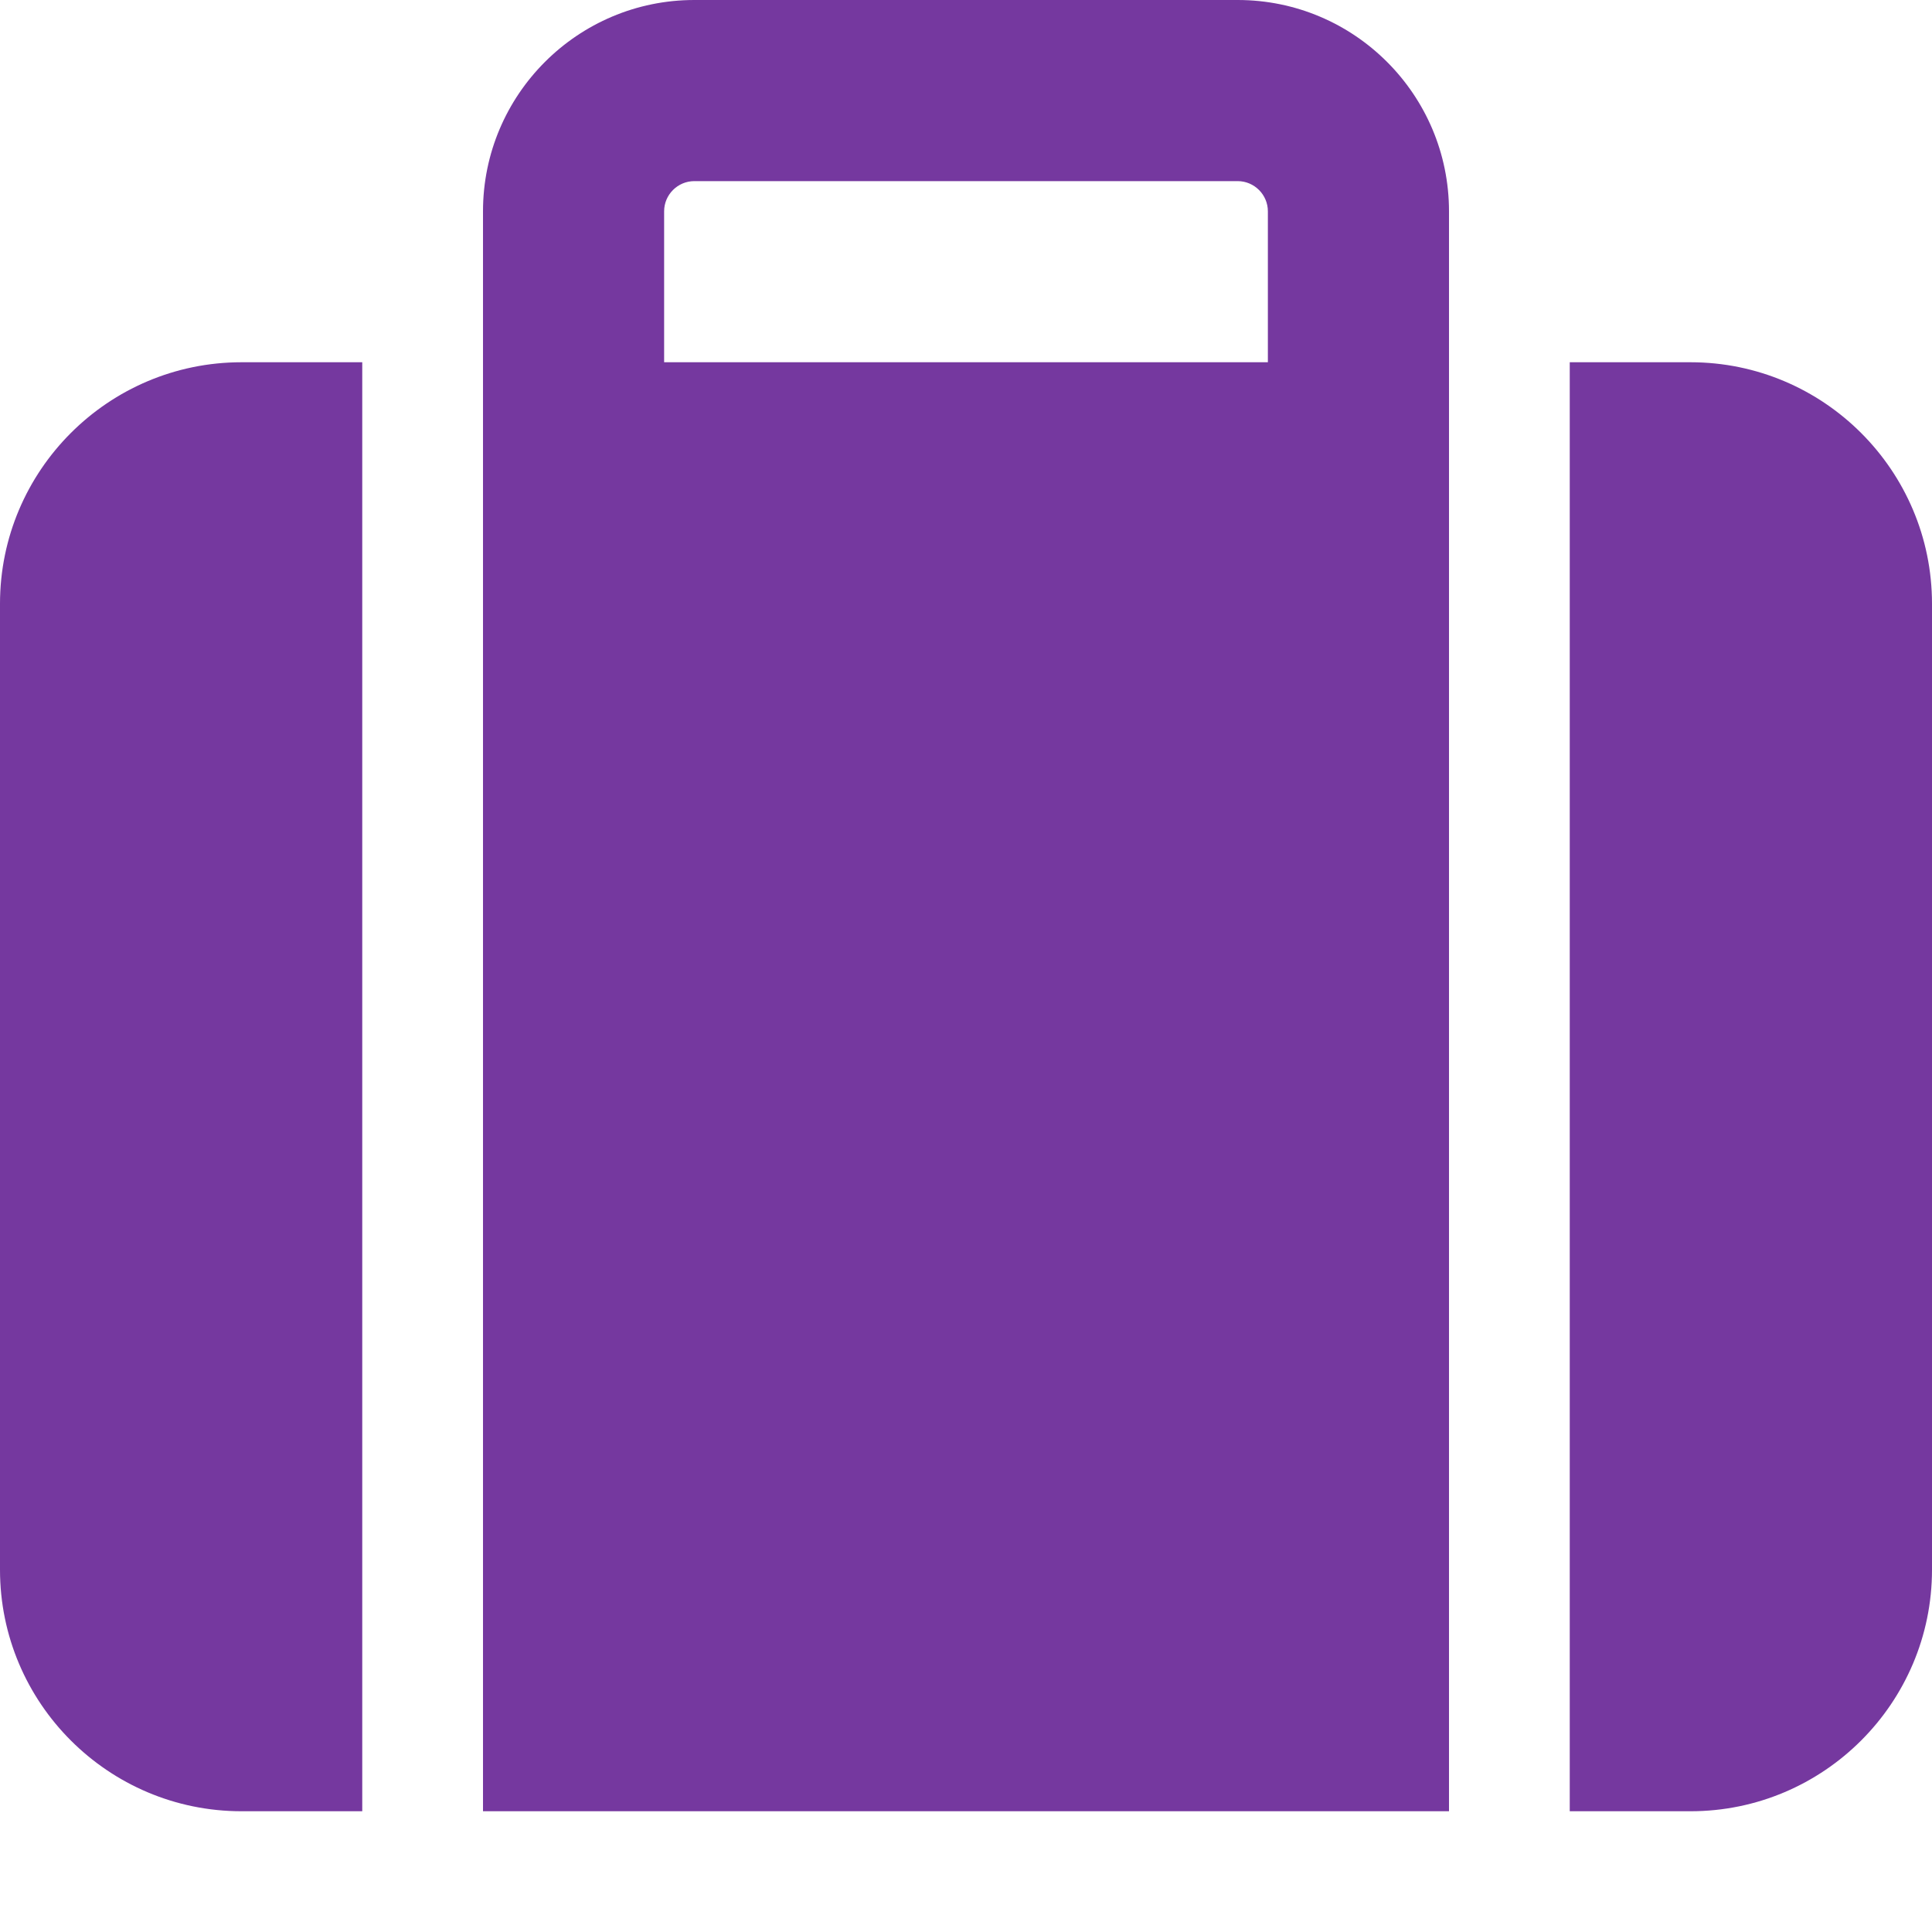
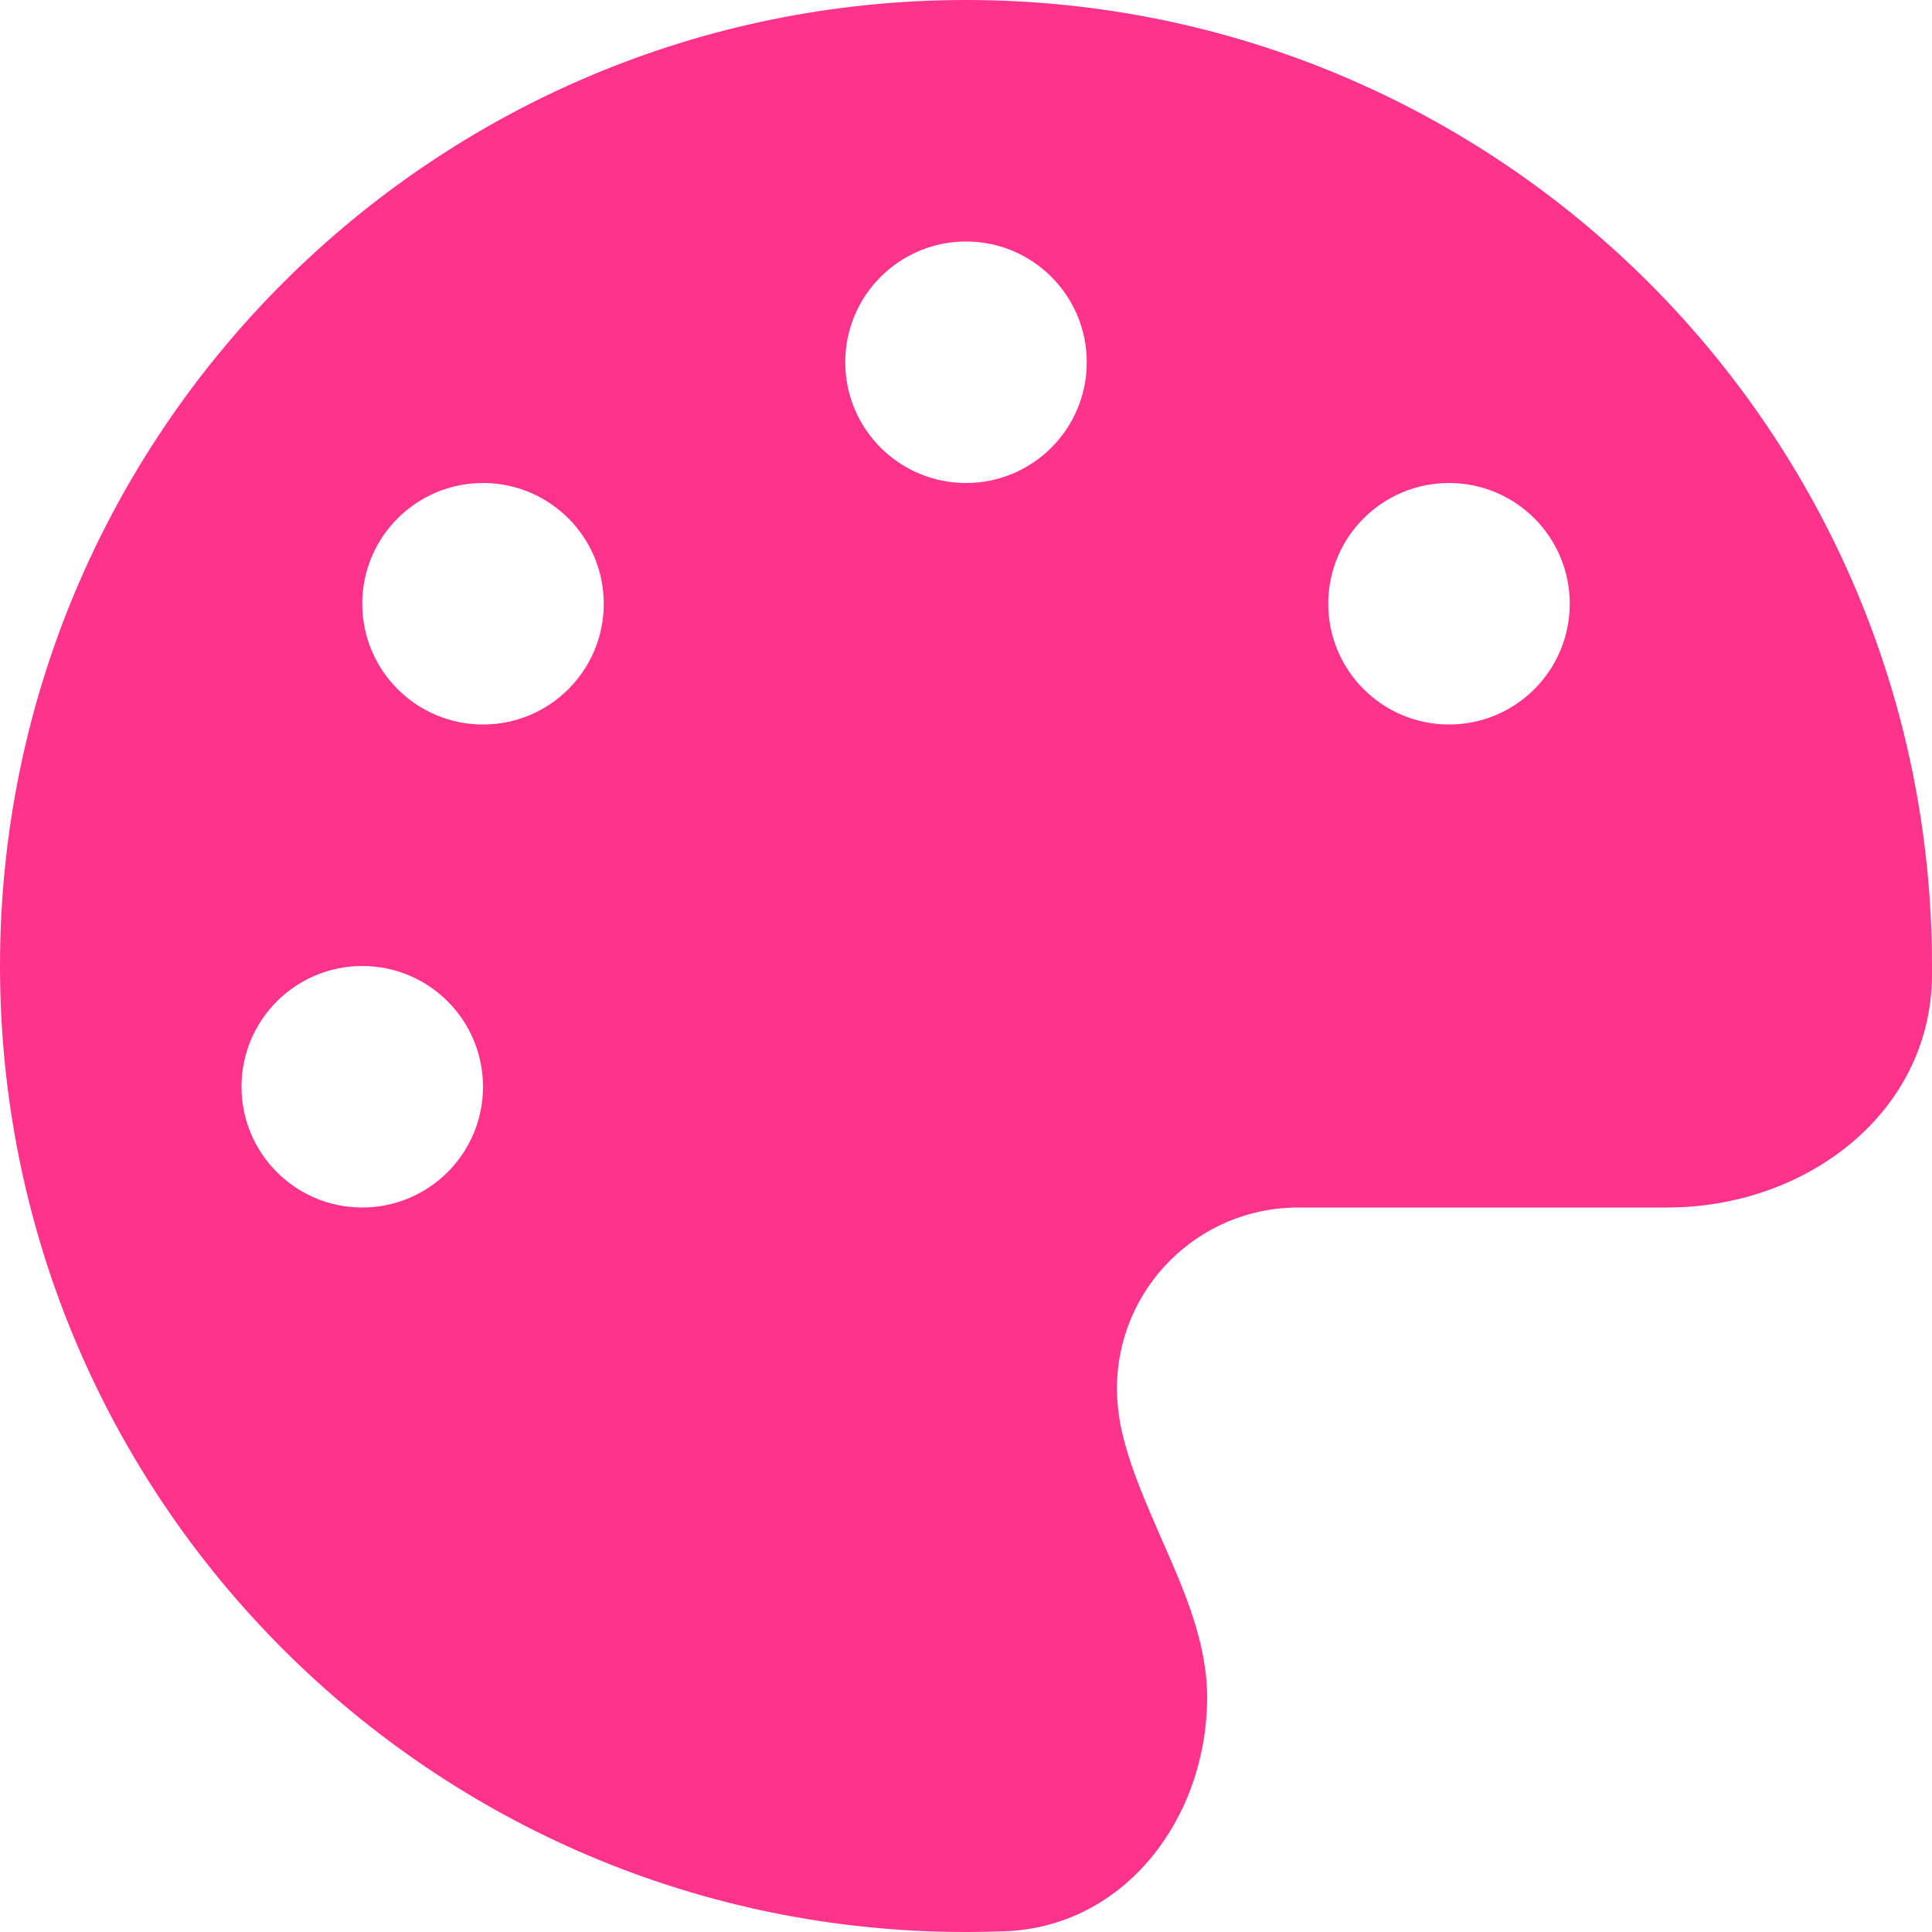
- <svg xmlns="http://www.w3.org/2000/svg" height="14" width="14" viewBox="0 0 512 512">
-   <path fill="#75389f" d="M176 56l0 40 160 0 0-40c0-4.4-3.6-8-8-8L184 48c-4.4 0-8 3.6-8 8zM128 96l0-40c0-30.9 25.1-56 56-56L328 0c30.9 0 56 25.1 56 56l0 40 0 32 0 352-256 0 0-352 0-32zM64 96l32 0 0 384-32 0c-35.3 0-64-28.7-64-64L0 160c0-35.3 28.7-64 64-64zM448 480l-32 0 0-384 32 0c35.3 0 64 28.7 64 64l0 256c0 35.3-28.7 64-64 64z" />
+ <svg xmlns="http://www.w3.org/2000/svg" viewBox="0 0 512 512">
+   <path fill="#ff338b" d="M512 256c0 .9 0 1.8 0 2.7c-.4 36.5-33.6 61.3-70.1 61.3L344 320c-26.5 0-48 21.5-48 48c0 3.4 .4 6.7 1 9.9c2.1 10.2 6.5 20 10.8 29.9c6.1 13.8 12.1 27.5 12.1 42c0 31.8-21.6 60.7-53.4 62c-3.5 .1-7 .2-10.6 .2C114.6 512 0 397.4 0 256S114.6 0 256 0S512 114.6 512 256zM128 288a32 32 0 1 0 -64 0 32 32 0 1 0 64 0zm0-96a32 32 0 1 0 0-64 32 32 0 1 0 0 64zM288 96a32 32 0 1 0 -64 0 32 32 0 1 0 64 0zm96 96a32 32 0 1 0 0-64 32 32 0 1 0 0 64z" />
</svg>
